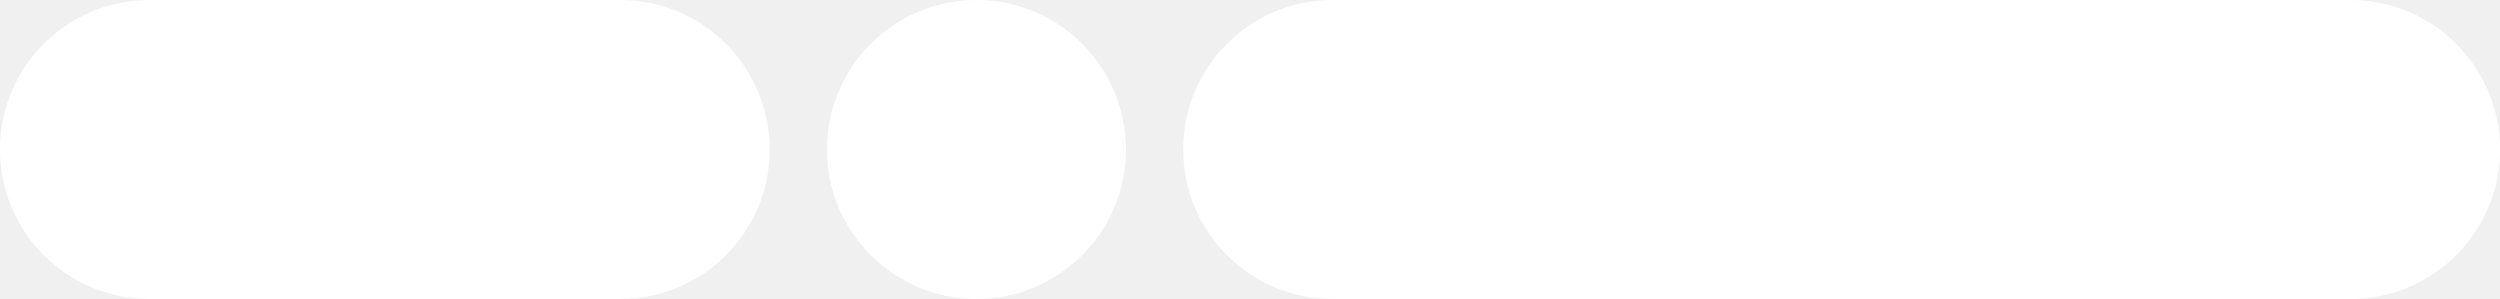
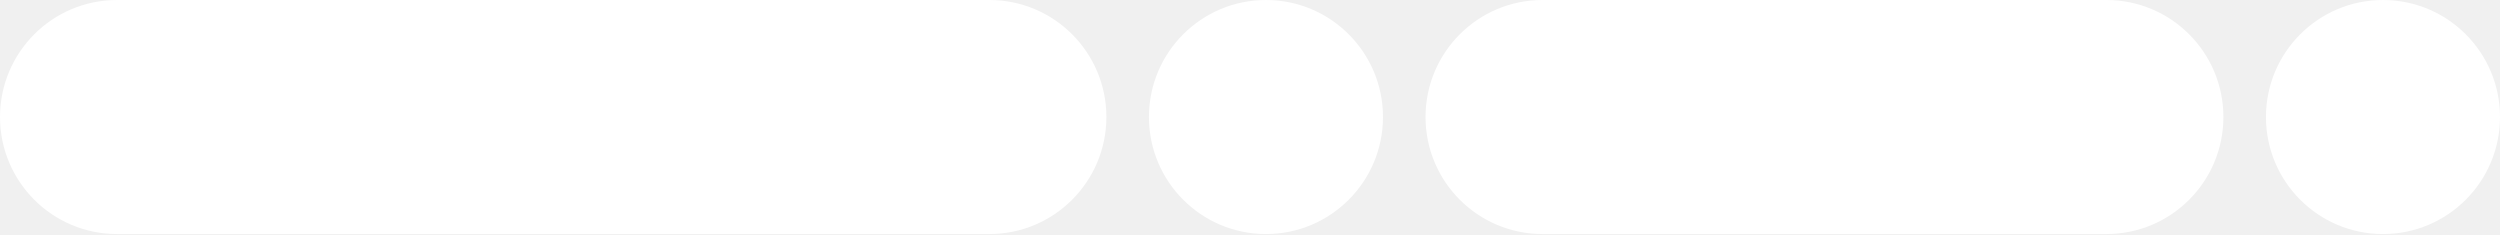
- <svg xmlns="http://www.w3.org/2000/svg" width="393" height="47" viewBox="0 0 393 47" fill="none">
-   <rect width="121" height="47" rx="23.5" fill="white" />
-   <rect x="130" width="47" height="47" rx="23.5" fill="white" />
-   <rect x="186" width="207" height="47" rx="23.5" fill="white" />
+ <svg xmlns="http://www.w3.org/2000/svg" width="470" height="44" viewBox="0 0 470 44" fill="none">
+   <rect width="208" height="44" rx="22" fill="white" />
+   <rect x="216" width="44" height="44" rx="22" fill="white" />
+   <rect x="426" width="44" height="44" rx="22" fill="white" />
+   <rect x="268" width="150" height="44" rx="22" fill="white" />
</svg>
